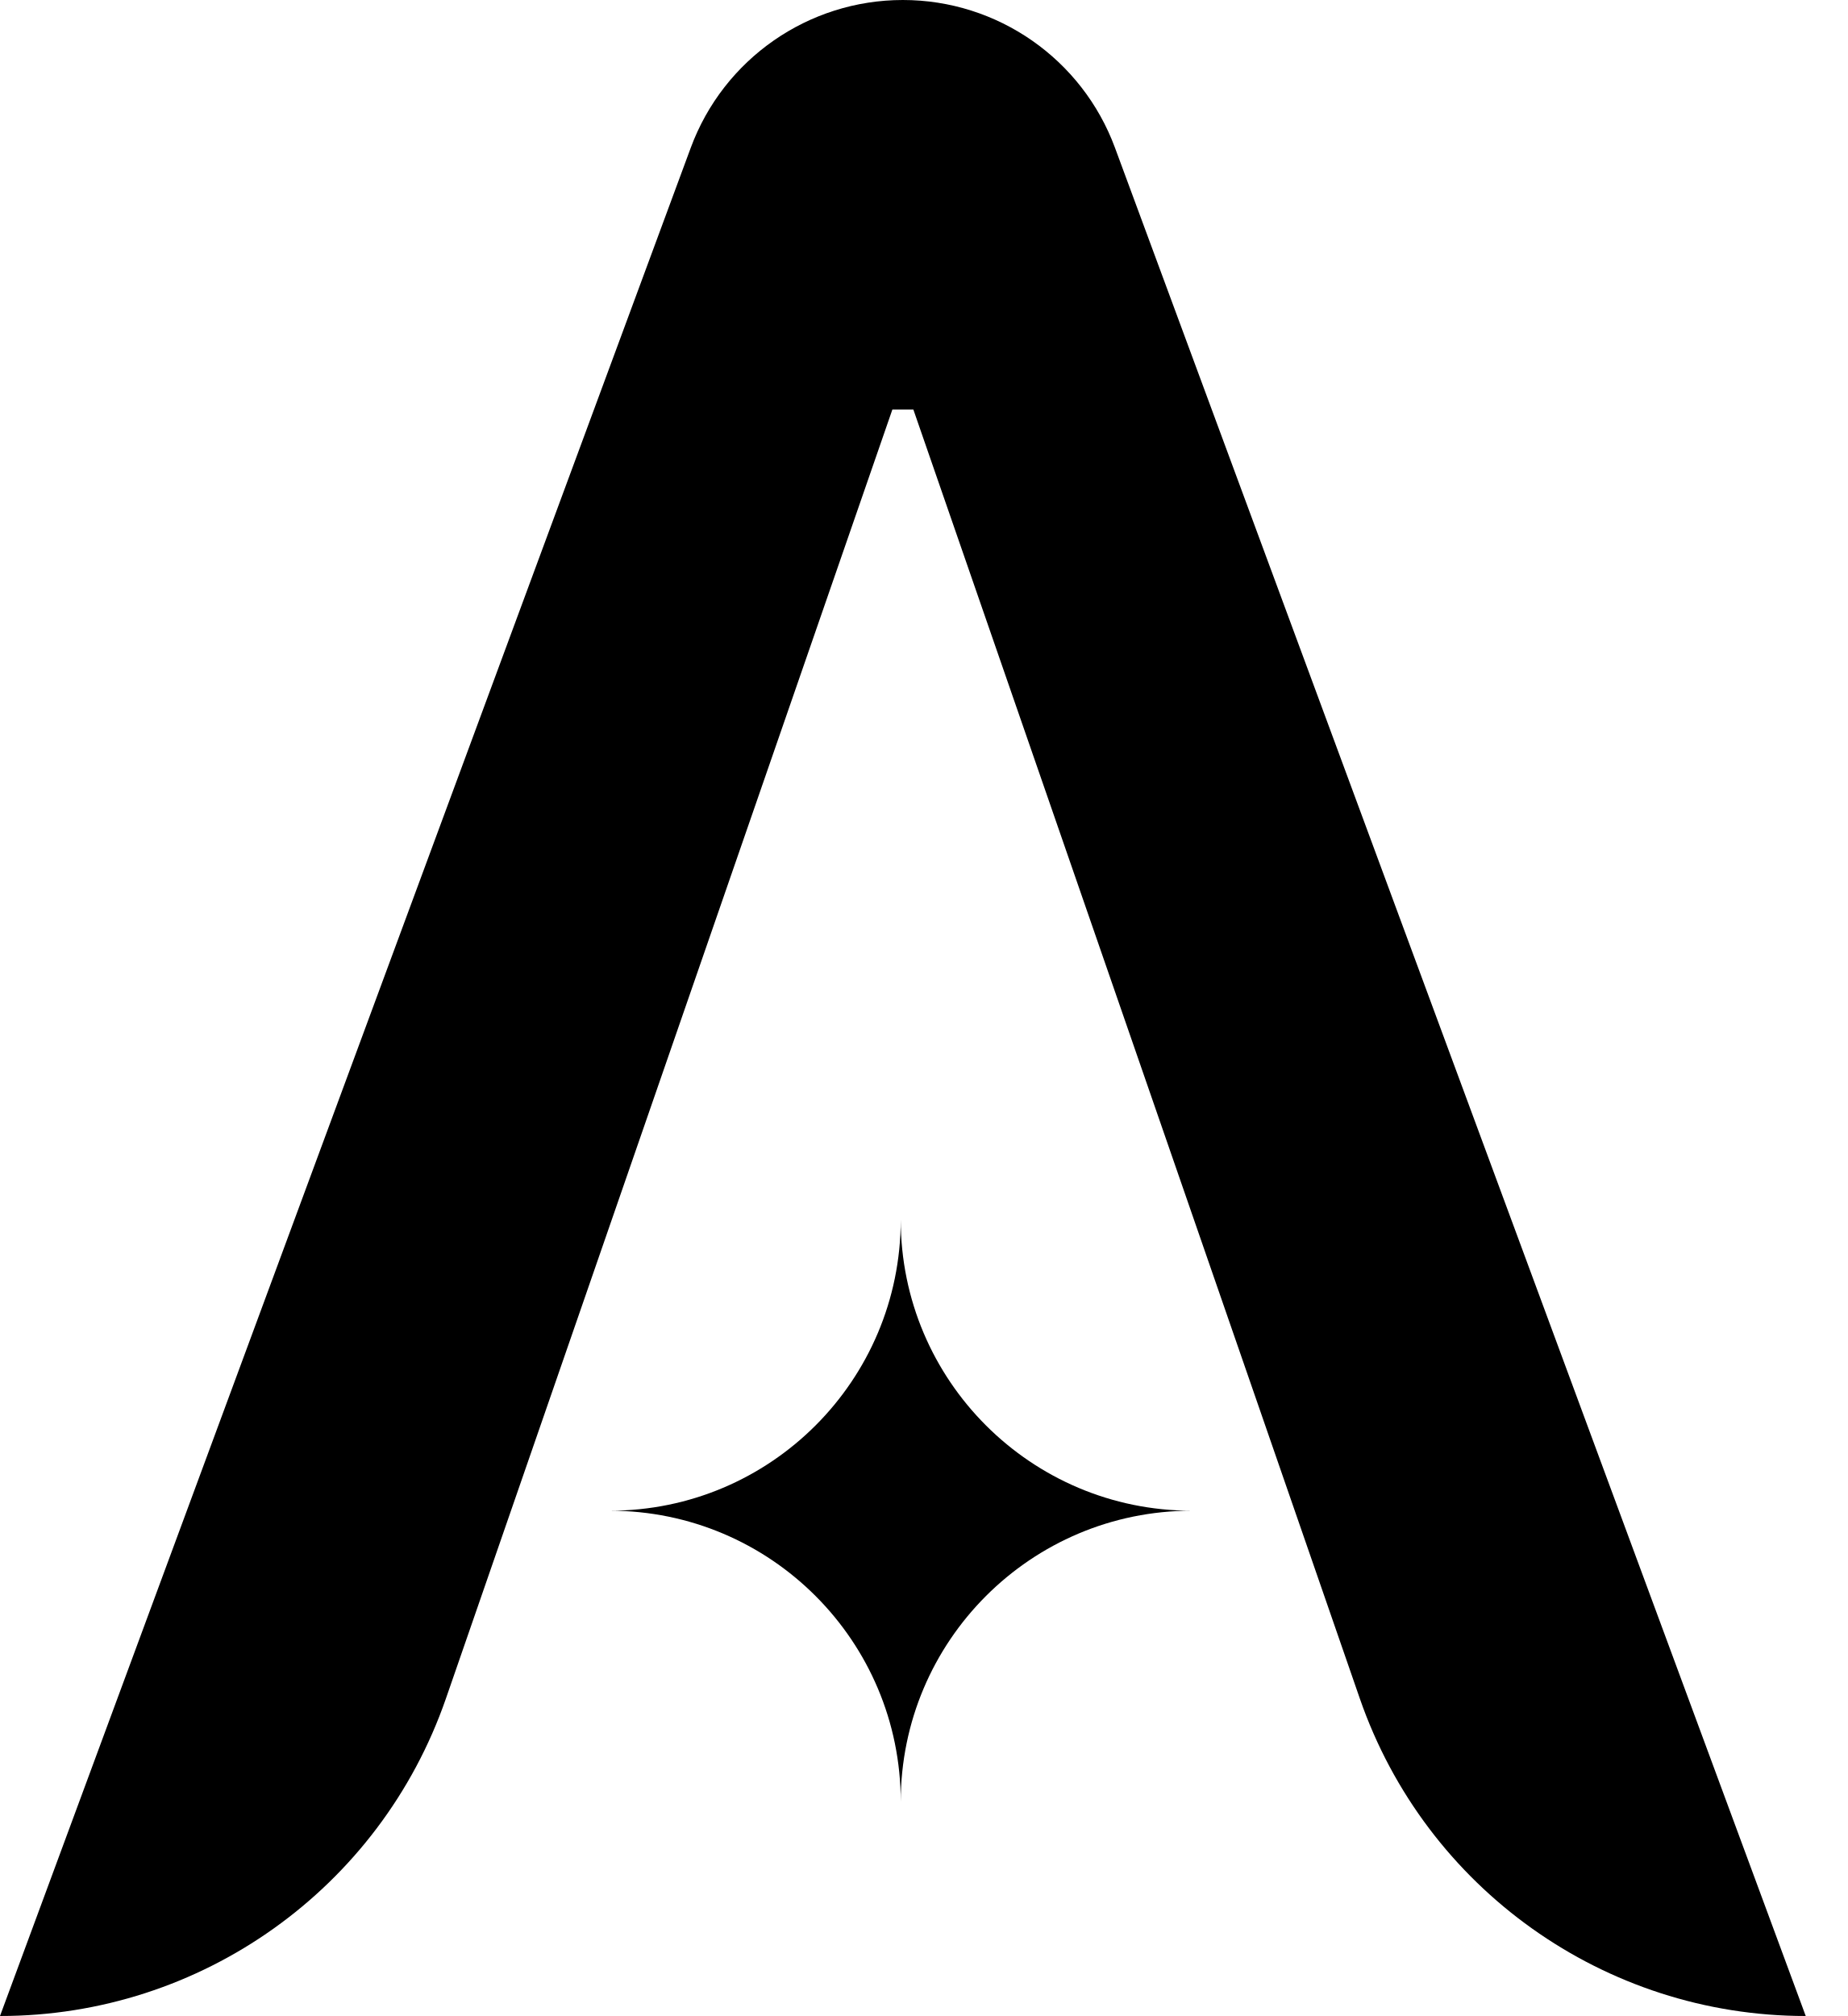
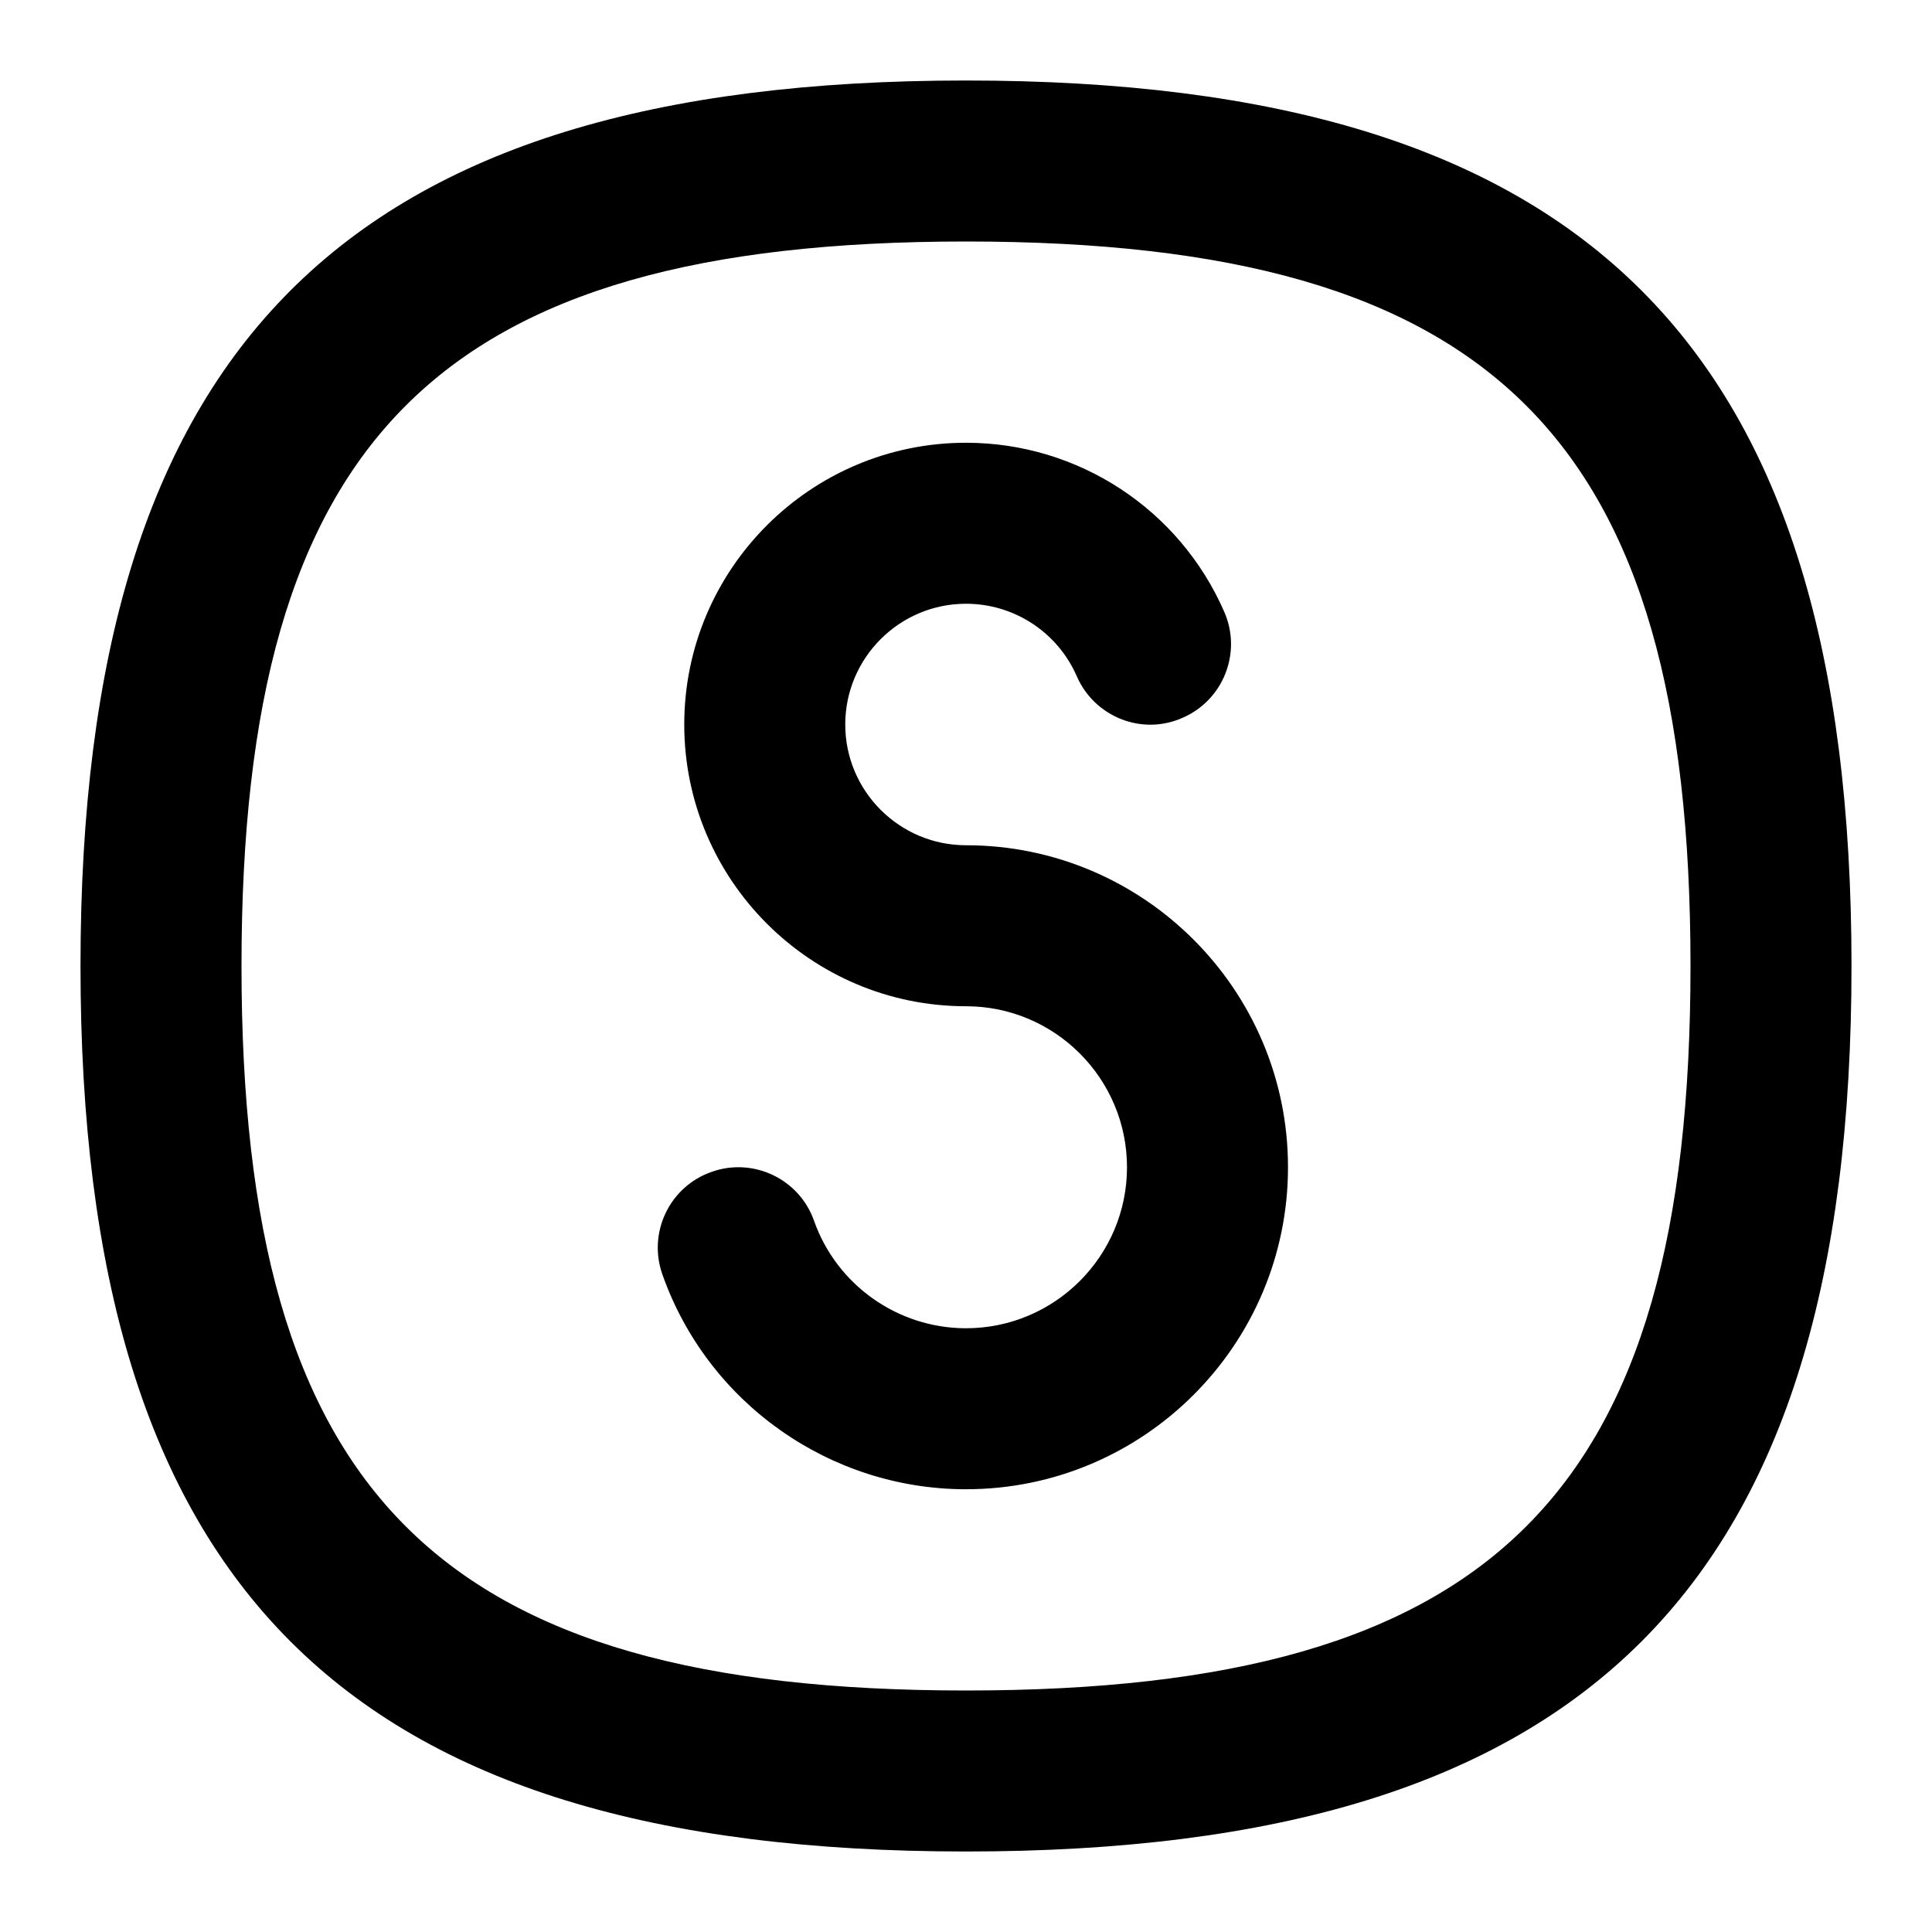
- <svg xmlns="http://www.w3.org/2000/svg" width="33" height="36" viewBox="0 0 33 36" fill="none">
-   <path d="M32.25 36L19.913 2.638C19.327 1.053 17.815 0 16.125 0C14.435 0 12.923 1.053 12.337 2.638L0 36C3.591 36 6.788 33.724 7.964 30.331L15.938 7.312H16.312L24.286 30.331C25.462 33.724 28.659 36 32.25 36Z" fill="black" />
-   <path d="M16.087 21.78C16.087 24.65 13.761 26.977 10.89 26.977C13.761 26.977 16.087 29.304 16.087 32.175C16.087 29.304 18.415 26.977 21.285 26.977C18.415 26.977 16.087 24.65 16.087 21.78Z" fill="black" />
+ <svg xmlns="http://www.w3.org/2000/svg" id="Layer_1" viewBox="0 0 24 24" data-name="Layer 1">
+   <path d="m12 1c-7.71 0-11 3.29-11 11s3.29 11 11 11 11-3.29 11-11-3.29-11-11-11zm0 20c-6.561 0-9-2.439-9-9s2.439-9 9-9 9 2.439 9 9-2.439 9-9 9zm4-6.5c0 2.206-1.794 4-4 4-1.691 0-3.208-1.071-3.771-2.667-.185-.521.088-1.092.609-1.275.519-.186 1.093.088 1.275.609.282.797 1.041 1.333 1.887 1.333 1.103 0 2-.897 2-2s-.897-2-2-2c-1.93 0-3.5-1.57-3.5-3.5s1.57-3.5 3.5-3.5c1.392 0 2.651.824 3.208 2.1.222.506-.01 1.096-.516 1.316-.506.227-1.096-.01-1.316-.516-.239-.547-.779-.9-1.376-.9-.827 0-1.5.673-1.5 1.5s.673 1.5 1.5 1.5c2.206 0 4 1.794 4 4z" />
</svg>
